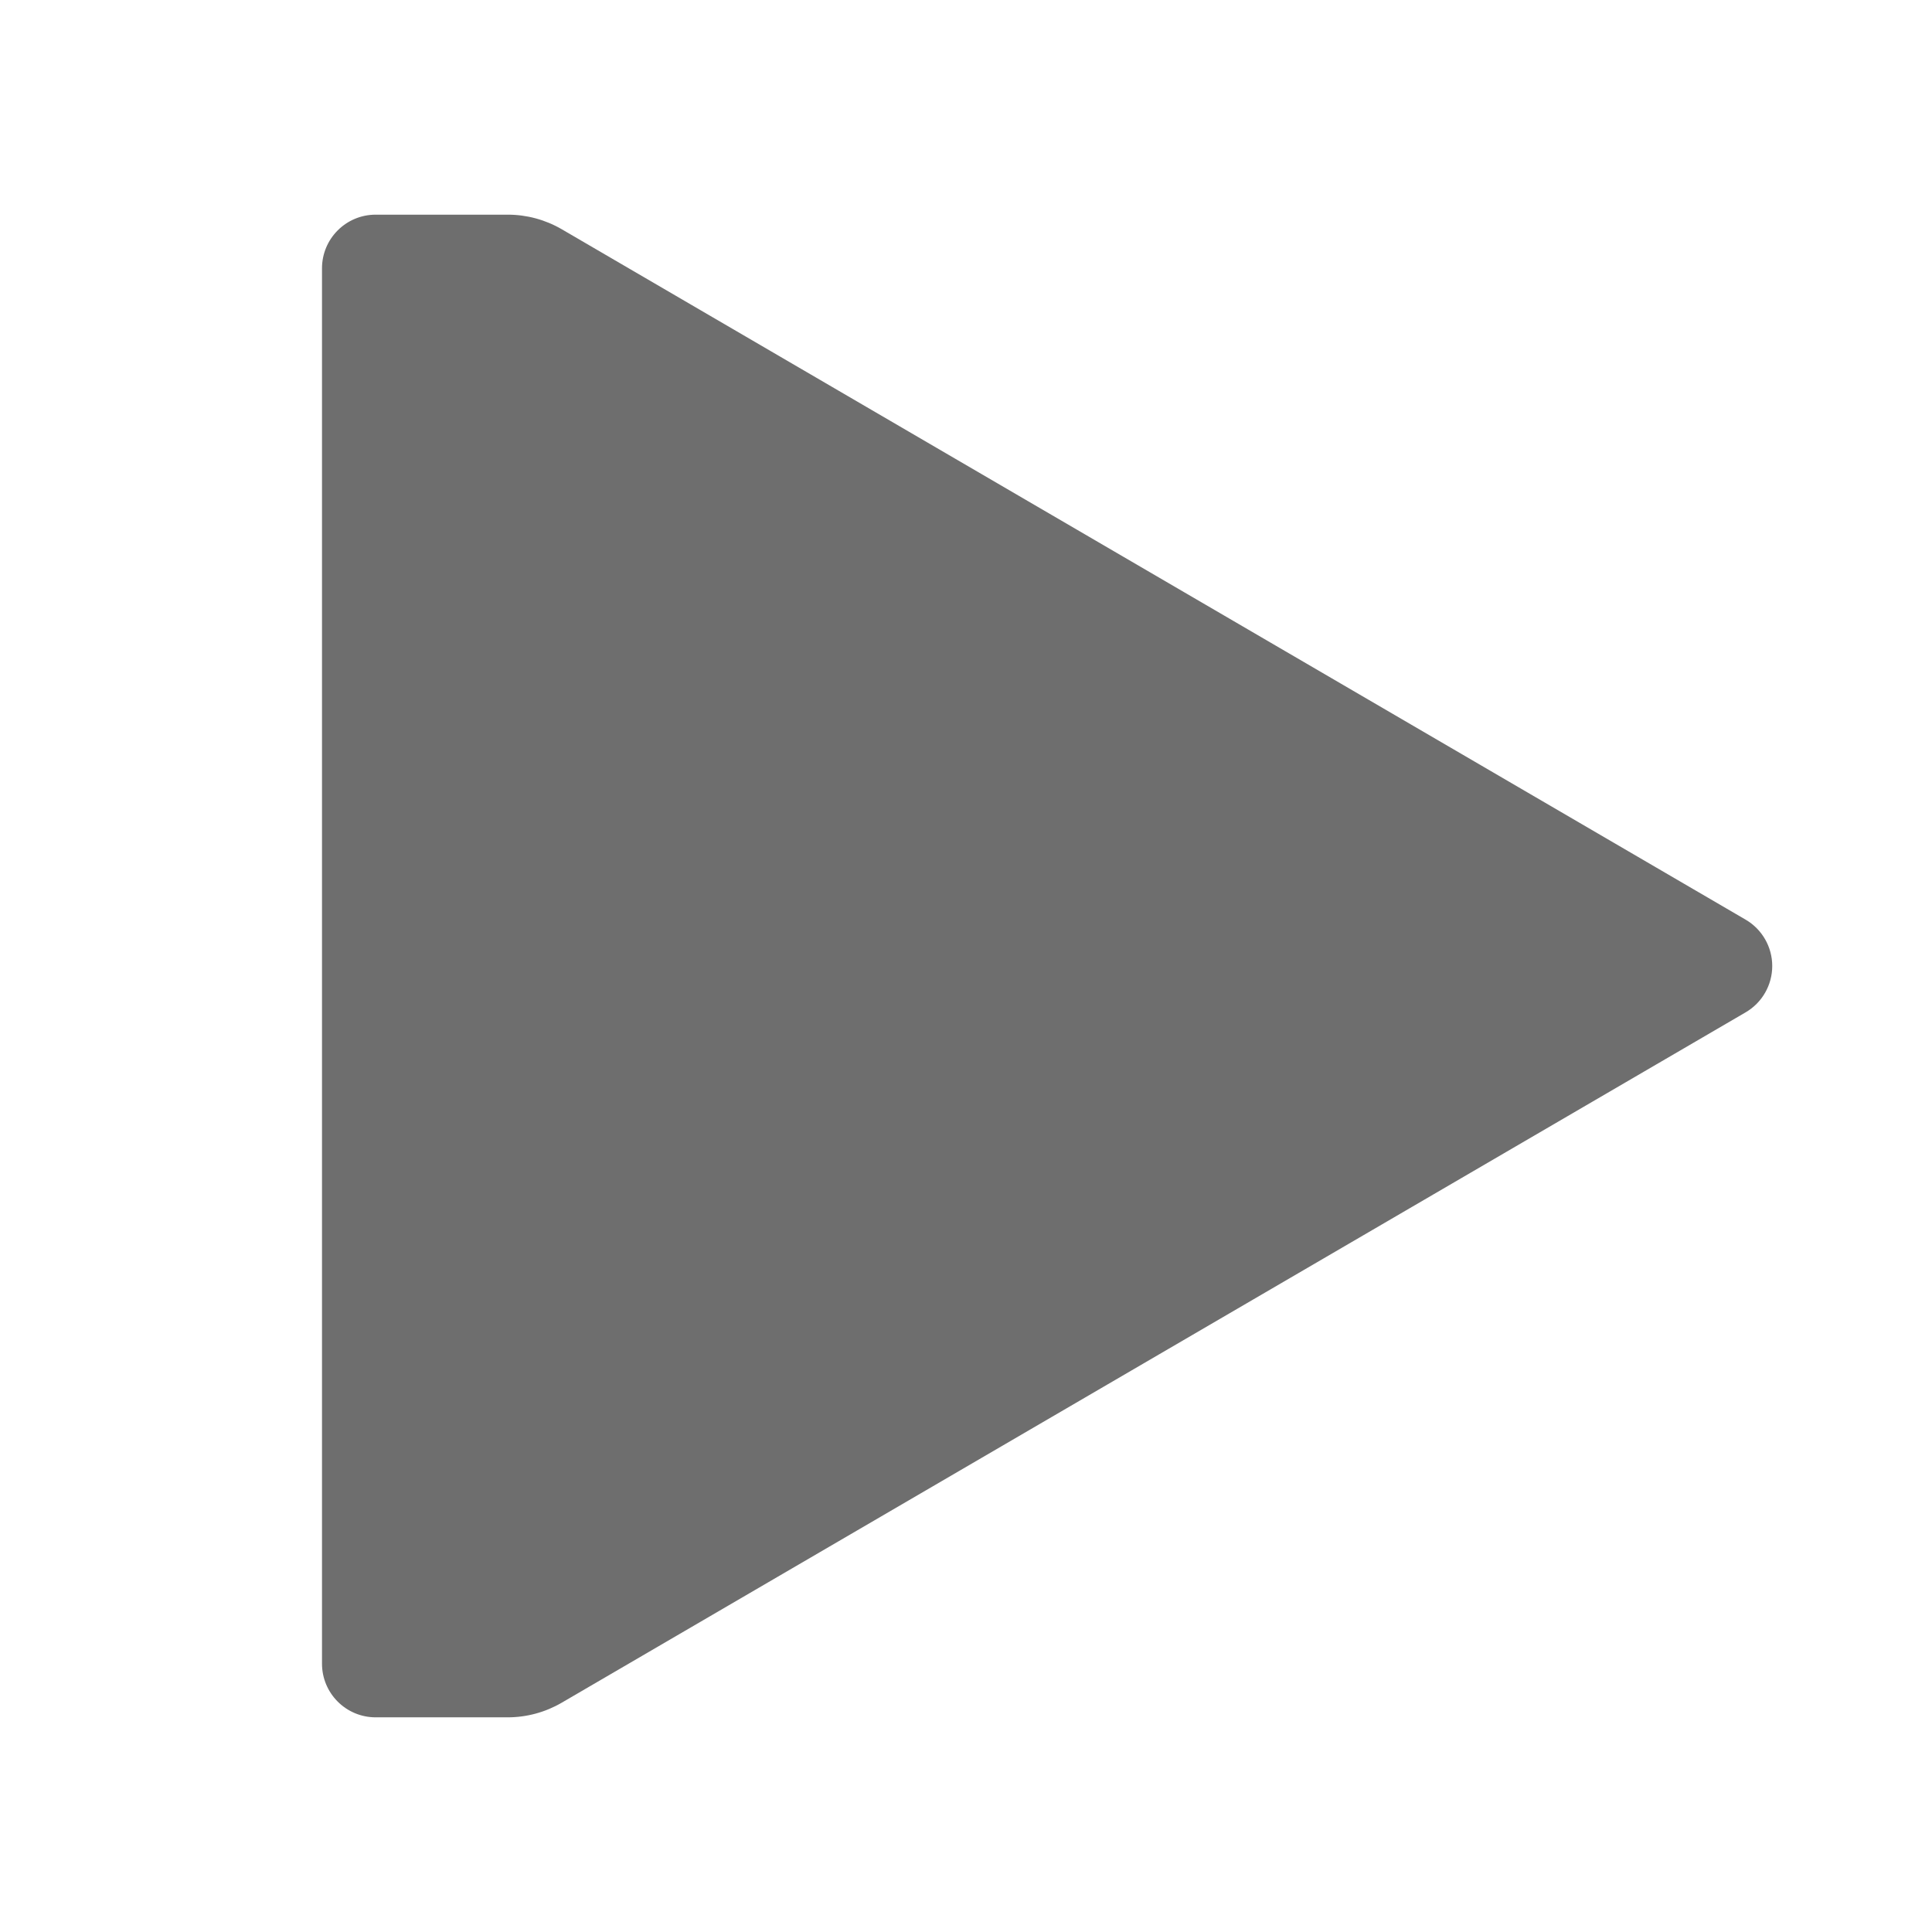
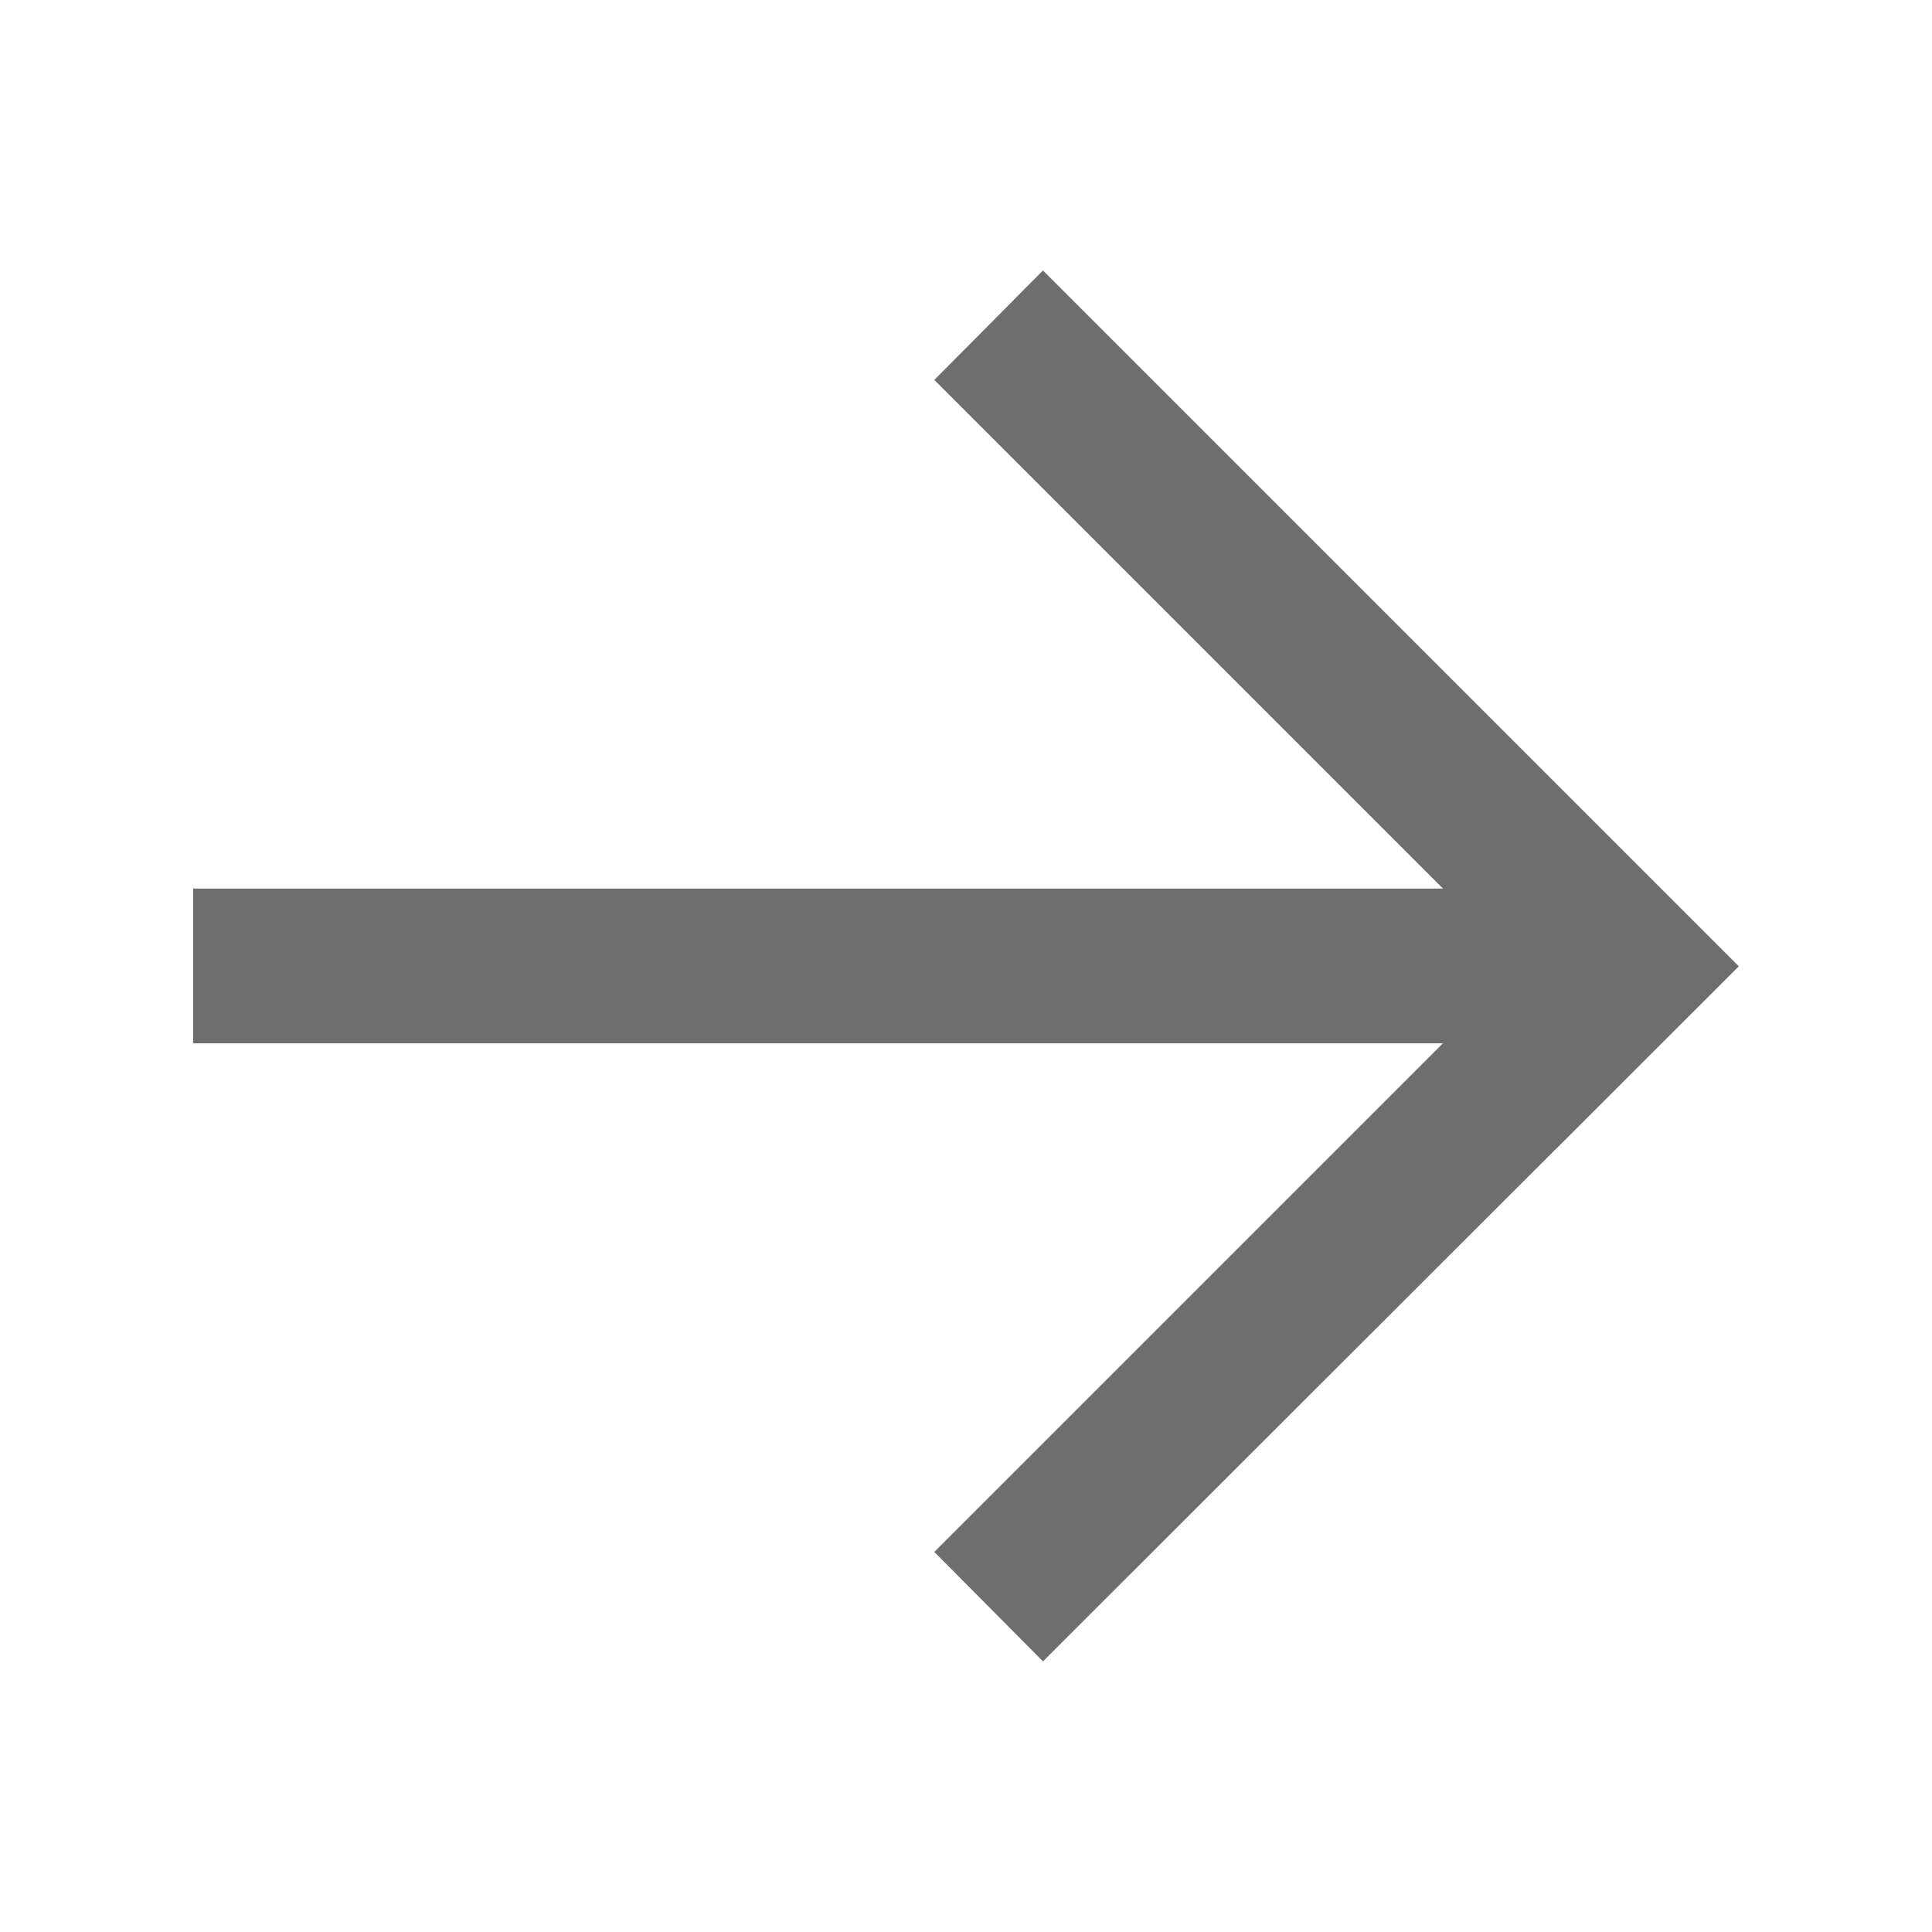
- <svg xmlns="http://www.w3.org/2000/svg" height="18" viewBox="0 0 18 18" width="18">
-   <defs>
-     <style>
-       .a {
-         fill: #6E6E6E;
-       }
-     </style>
-   </defs>
-   <rect id="Canvas" fill="#ff13dc" opacity="0" width="18" height="18" />
-   <path fill="#6e6e6e" d="M4.73,2H3.5a.5.5,0,0,0-.5.5v13a.5.5,0,0,0,.5.5H4.73a1,1,0,0,0,.503-.136l11.032-6.433a.5.5,0,0,0,0-.862L5.234,2.136A1,1,0,0,0,4.73,2Z" />
+ <svg xmlns="http://www.w3.org/2000/svg" viewBox="0 0 500 500" width="500" height="500">
+   <path d="M 450 229.961 L 126.562 229.961 L 258.203 98.32 L 230.078 70 L 50 249.883 L 230.078 429.961 L 258.203 401.641 L 126.562 270 L 450 270 L 450 229.961 Z" style="fill: #6e6e6e;" transform="matrix(-1, 0, 0, -1, 500, 499.961)" />
</svg>
